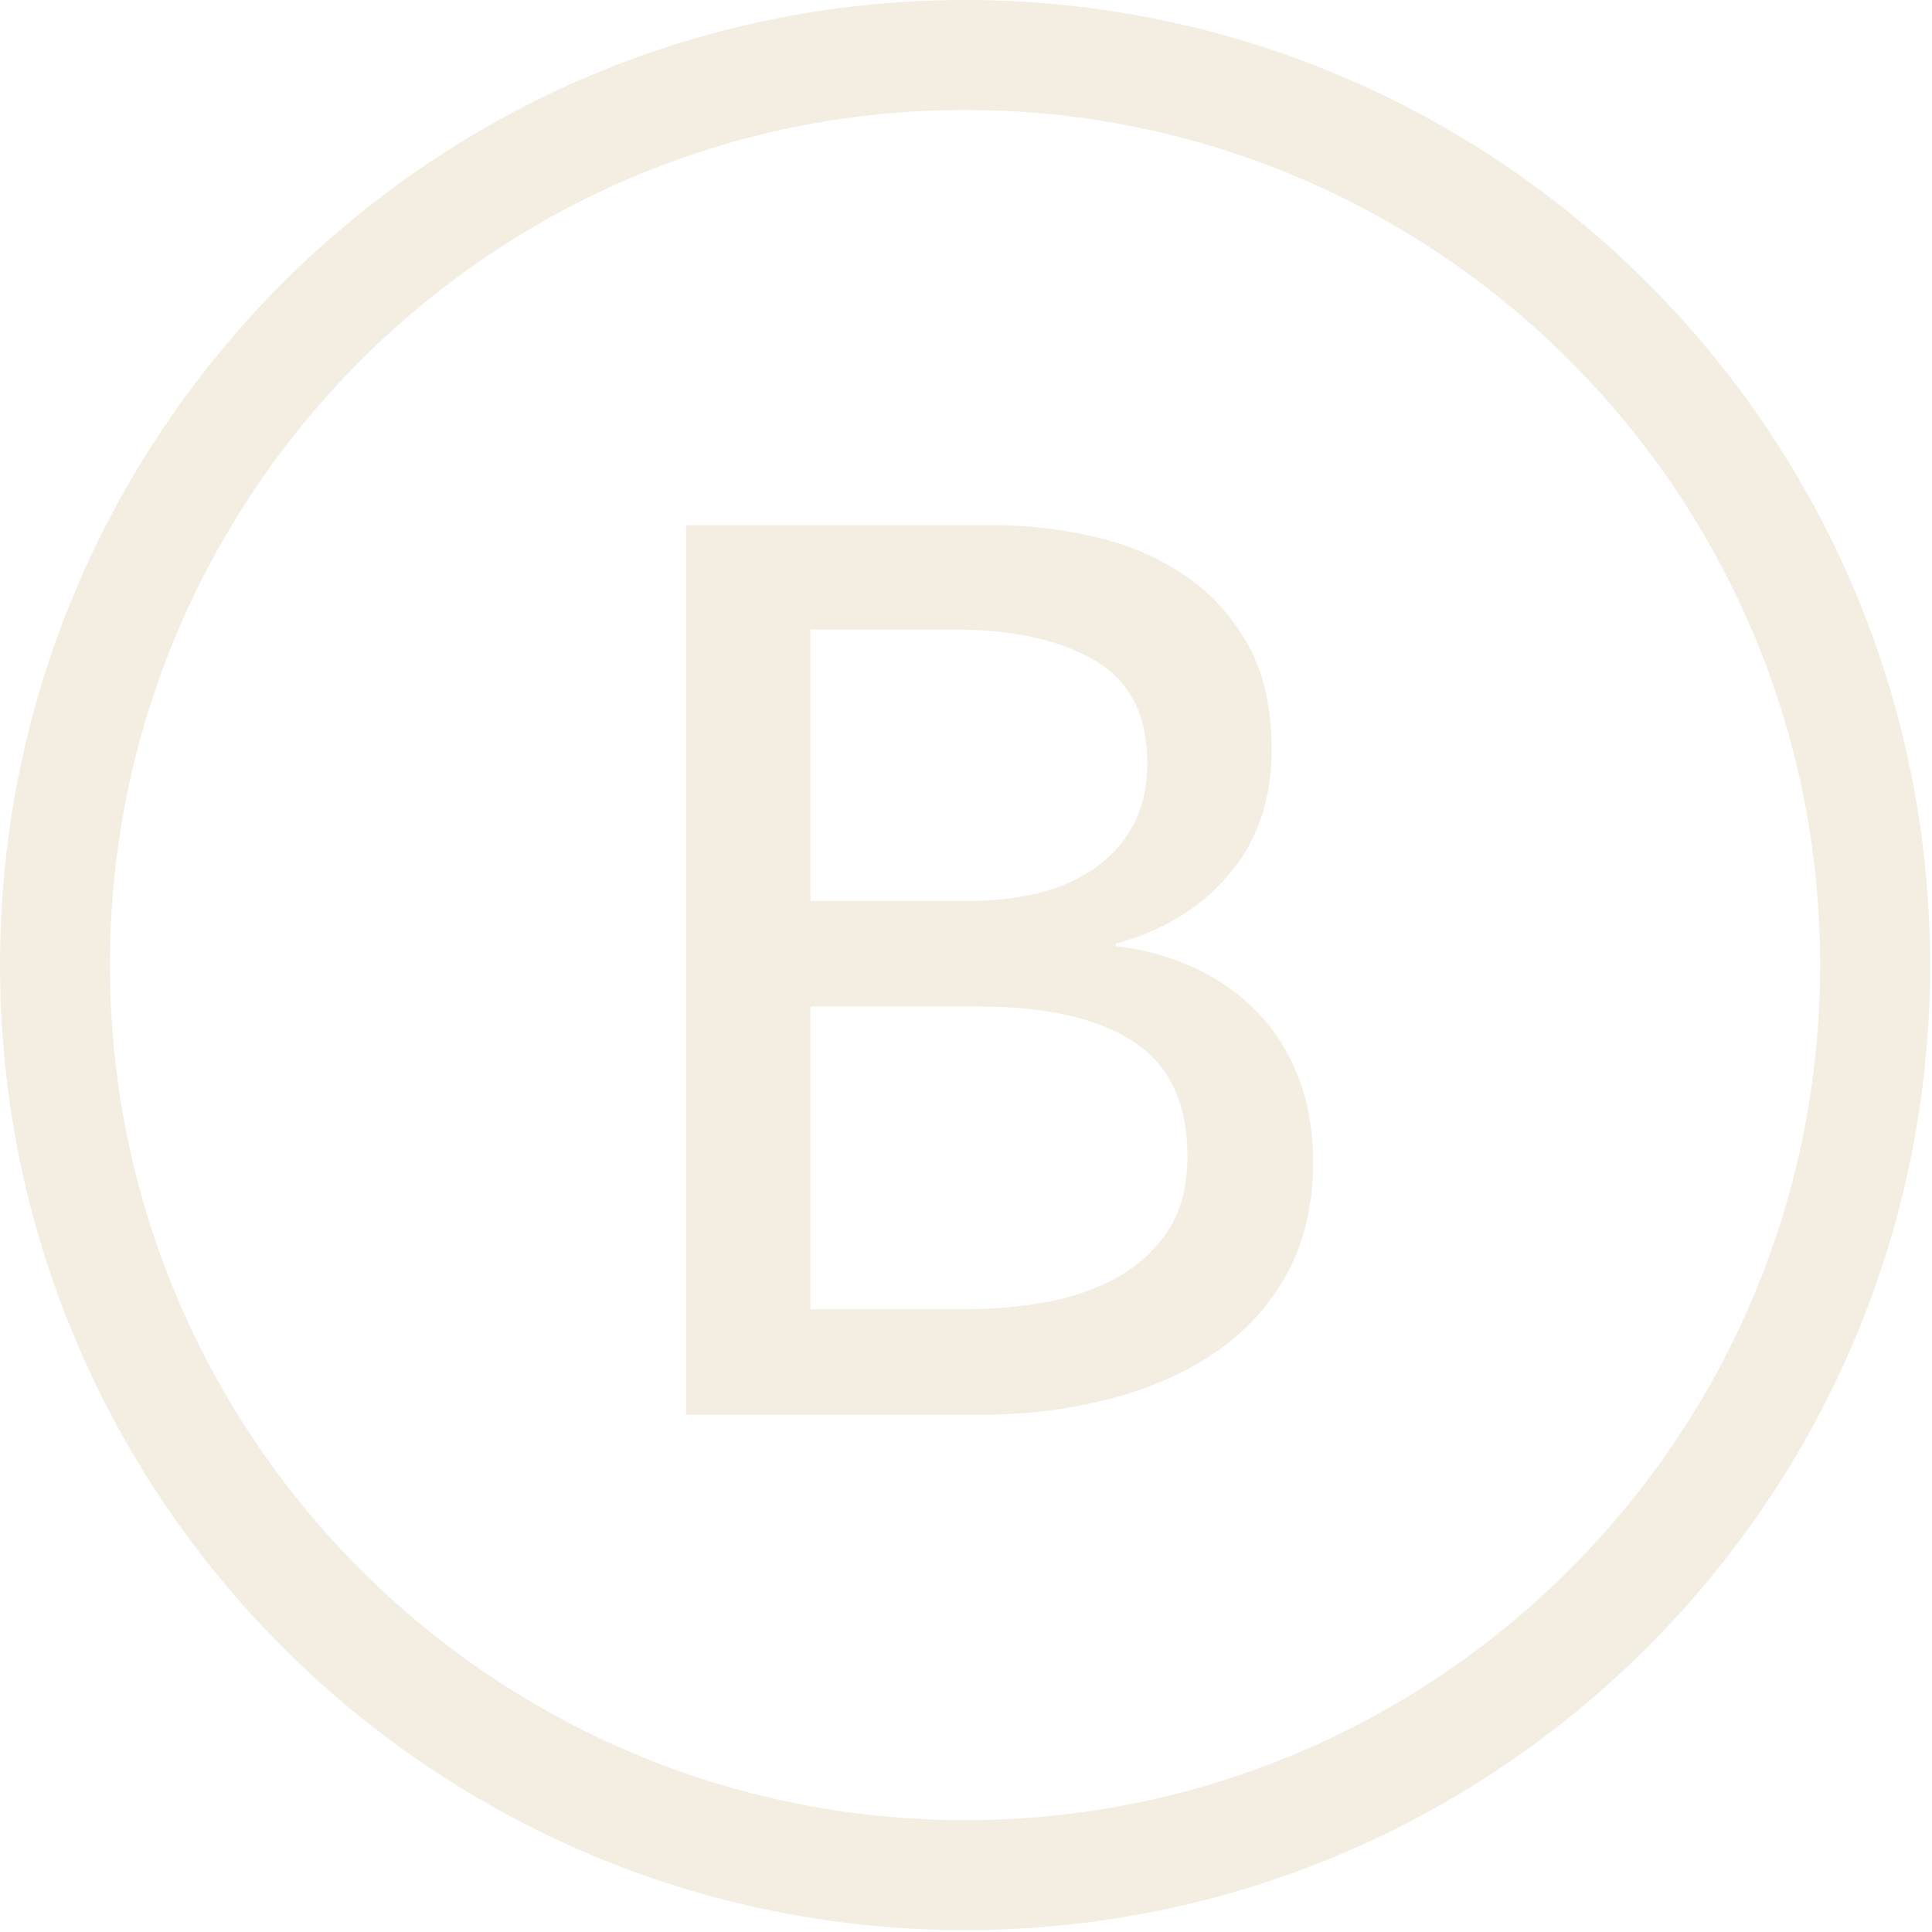
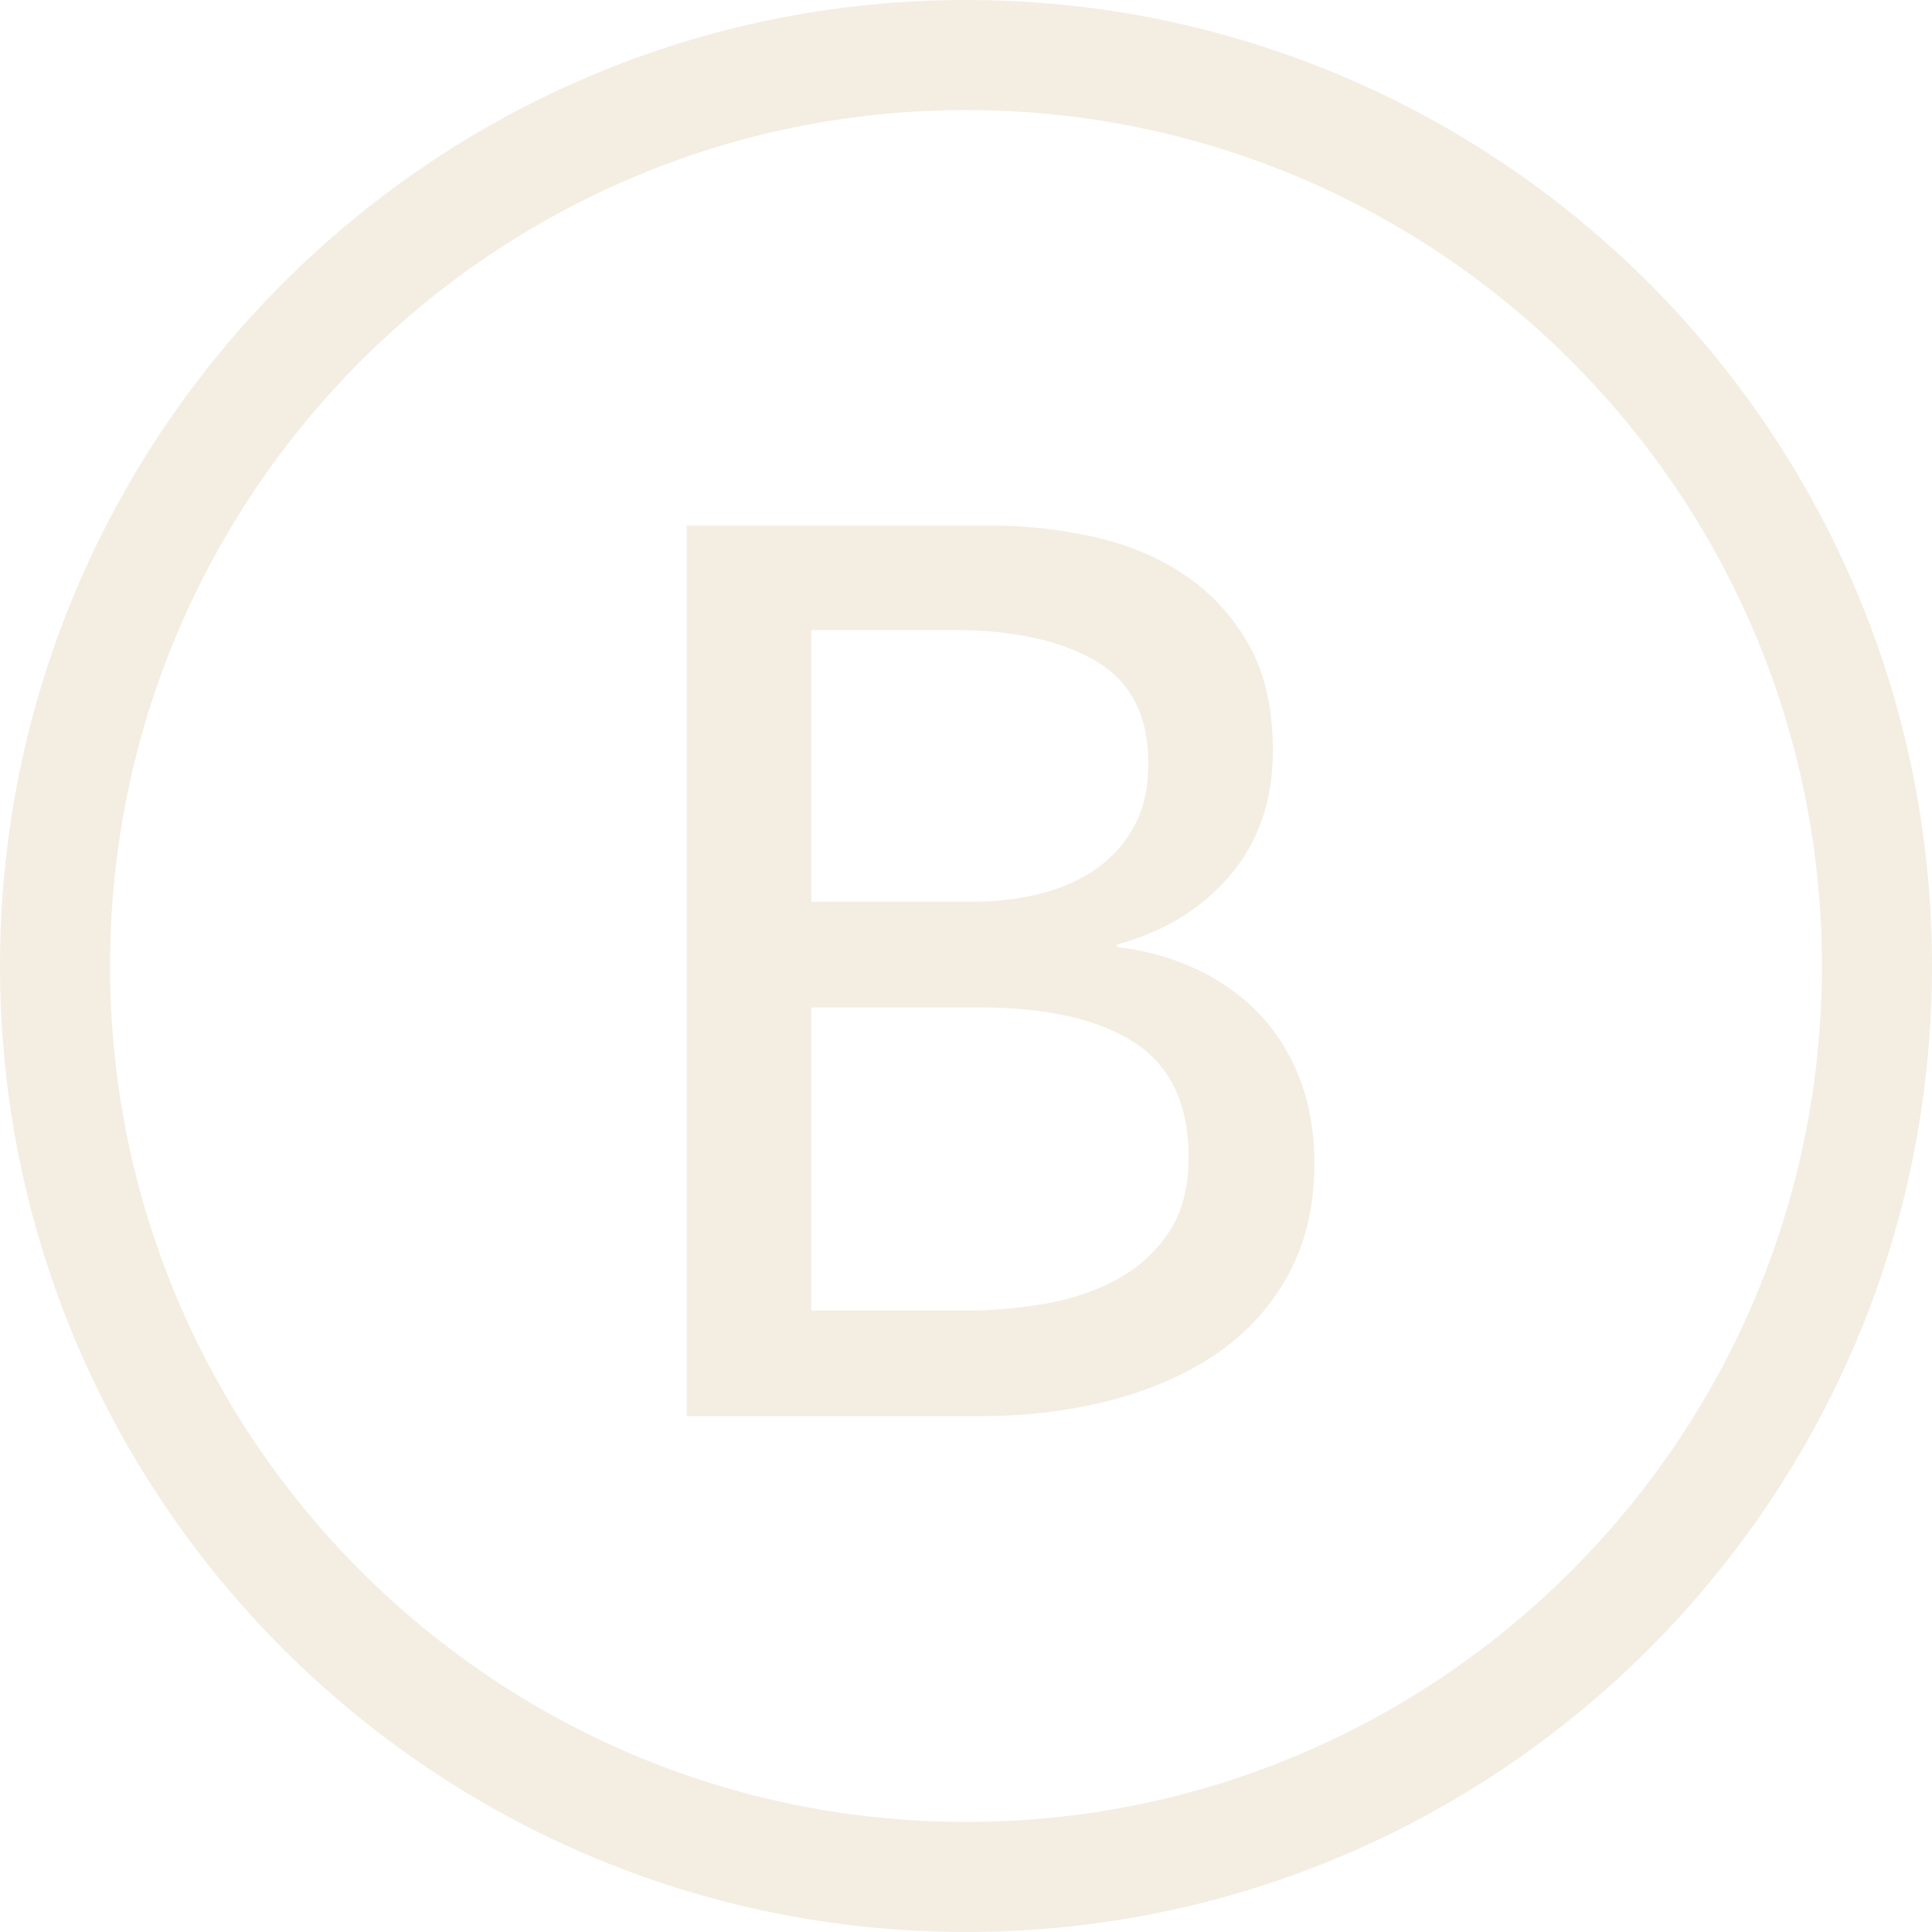
- <svg xmlns="http://www.w3.org/2000/svg" width="100%" height="100%" viewBox="0 0 123 123" version="1.1" xml:space="preserve" style="fill-rule:evenodd;clip-rule:evenodd;stroke-linejoin:round;stroke-miterlimit:2;">
-   <rect id="switch_b1" x="0" y="0" width="122.88" height="122.88" style="fill:none;" />
+ <svg xmlns="http://www.w3.org/2000/svg" width="100%" height="100%" viewBox="0 0 512 512" version="1.1" xml:space="preserve" style="fill-rule:evenodd;clip-rule:evenodd;stroke-linejoin:round;stroke-miterlimit:2;">
+   <rect id="switch_b1" x="0" y="0" width="512" height="512" style="fill:none;" />
  <g>
-     <path d="M61.44,0c33.91,0 61.44,27.53 61.44,61.44c0,33.91 -27.53,61.44 -61.44,61.44c-33.91,0 -61.44,-27.53 -61.44,-61.44c-0,-33.91 27.53,-61.44 61.44,-61.44Zm0,7c-30.046,0 -54.44,24.394 -54.44,54.44c-0,30.046 24.394,54.44 54.44,54.44c30.046,0 54.44,-24.394 54.44,-54.44c0,-30.046 -24.394,-54.44 -54.44,-54.44Z" style="fill:#F4EDE2" />
-     <path d="M43.678,33.433l19.52,0c2.133,0 4.267,0.24 6.4,0.72c2.133,0.48 4.04,1.28 5.72,2.4c1.68,1.12 3.04,2.587 4.08,4.4c1.04,1.813 1.56,4.08 1.56,6.8c0,3.147 -0.907,5.787 -2.72,7.92c-1.813,2.133 -4.213,3.6 -7.2,4.4l0,0.16c1.813,0.213 3.493,0.68 5.04,1.4c1.547,0.72 2.88,1.667 4,2.84c1.12,1.173 1.987,2.56 2.6,4.16c0.613,1.6 0.92,3.387 0.92,5.36c0,2.72 -0.56,5.093 -1.68,7.12c-1.12,2.027 -2.64,3.693 -4.56,5c-1.92,1.307 -4.173,2.293 -6.76,2.96c-2.587,0.667 -5.347,1 -8.28,1l-18.64,0l0,-56.64Zm7.92,23.92l10.32,0c1.493,0 2.92,-0.173 4.28,-0.52c1.36,-0.347 2.547,-0.88 3.56,-1.6c1.013,-0.72 1.813,-1.627 2.4,-2.72c0.587,-1.093 0.88,-2.413 0.88,-3.96c0,-3.04 -1.12,-5.213 -3.36,-6.52c-2.24,-1.307 -5.253,-1.96 -9.04,-1.96l-9.04,0l0,17.28Zm0,26l9.92,0c1.653,0 3.32,-0.147 5,-0.44c1.68,-0.293 3.2,-0.813 4.56,-1.56c1.36,-0.747 2.453,-1.747 3.28,-3c0.827,-1.253 1.24,-2.84 1.24,-4.76c0,-3.36 -1.147,-5.787 -3.44,-7.28c-1.11,-0.723 -2.458,-1.271 -4.044,-1.644c-1.689,-0.397 -3.648,-0.596 -5.876,-0.596l-10.64,0l0,19.28Z" style="fill:#F4EDE2;fill-rule:nonzero;" />
+     <path d="M256,0c141.29,0 256,114.71 256,256c0,141.29 -114.71,256 -256,256c-141.29,0 -256,-114.71 -256,-256c-0,-141.29 114.71,-256 256,-256Zm0,29.167c-125.193,0 -226.833,101.641 -226.833,226.833c0,125.193 101.641,226.833 226.833,226.833c125.193,0 226.833,-101.641 226.833,-226.833c0,-125.193 -101.641,-226.833 -226.833,-226.833Z" style="fill:#F4EDE2" />
+     <path d="M181.992,139.303l81.333,0c8.889,0 17.778,1 26.667,3c8.889,2 16.833,5.333 23.833,10c7,4.667 12.667,10.778 17,18.333c4.333,7.556 6.5,17 6.5,28.333c0,13.111 -3.778,24.111 -11.333,33c-7.556,8.889 -17.556,15 -30,18.333l0,0.667c7.556,0.889 14.556,2.833 21,5.833c6.444,3 12,6.944 16.667,11.833c4.667,4.889 8.278,10.667 10.833,17.333c2.556,6.667 3.833,14.111 3.833,22.333c0,11.333 -2.333,21.222 -7,29.667c-4.667,8.444 -11,15.389 -19,20.833c-8,5.444 -17.389,9.556 -28.167,12.333c-10.778,2.778 -22.278,4.167 -34.5,4.167l-77.667,0l0,-236Zm33,99.667l43,0c6.222,0 12.167,-0.722 17.833,-2.167c5.667,-1.444 10.611,-3.667 14.833,-6.667c4.222,-3 7.556,-6.778 10,-11.333c2.444,-4.556 3.667,-10.056 3.667,-16.5c0,-12.667 -4.667,-21.722 -14,-27.167c-9.333,-5.444 -21.889,-8.167 -37.667,-8.167l-37.667,0l0,72Zm0,108.333l41.333,0c6.889,0 13.833,-0.611 20.833,-1.833c7,-1.222 13.333,-3.389 19,-6.5c5.667,-3.111 10.222,-7.278 13.667,-12.5c3.444,-5.222 5.167,-11.833 5.167,-19.833c0,-14 -4.778,-24.111 -14.333,-30.333c-9.556,-6.222 -23.333,-9.333 -41.333,-9.333l-44.333,0l0,80.333Z" style="fill:#F4EDE2;fill-rule:nonzero;" />
  </g>
</svg>
